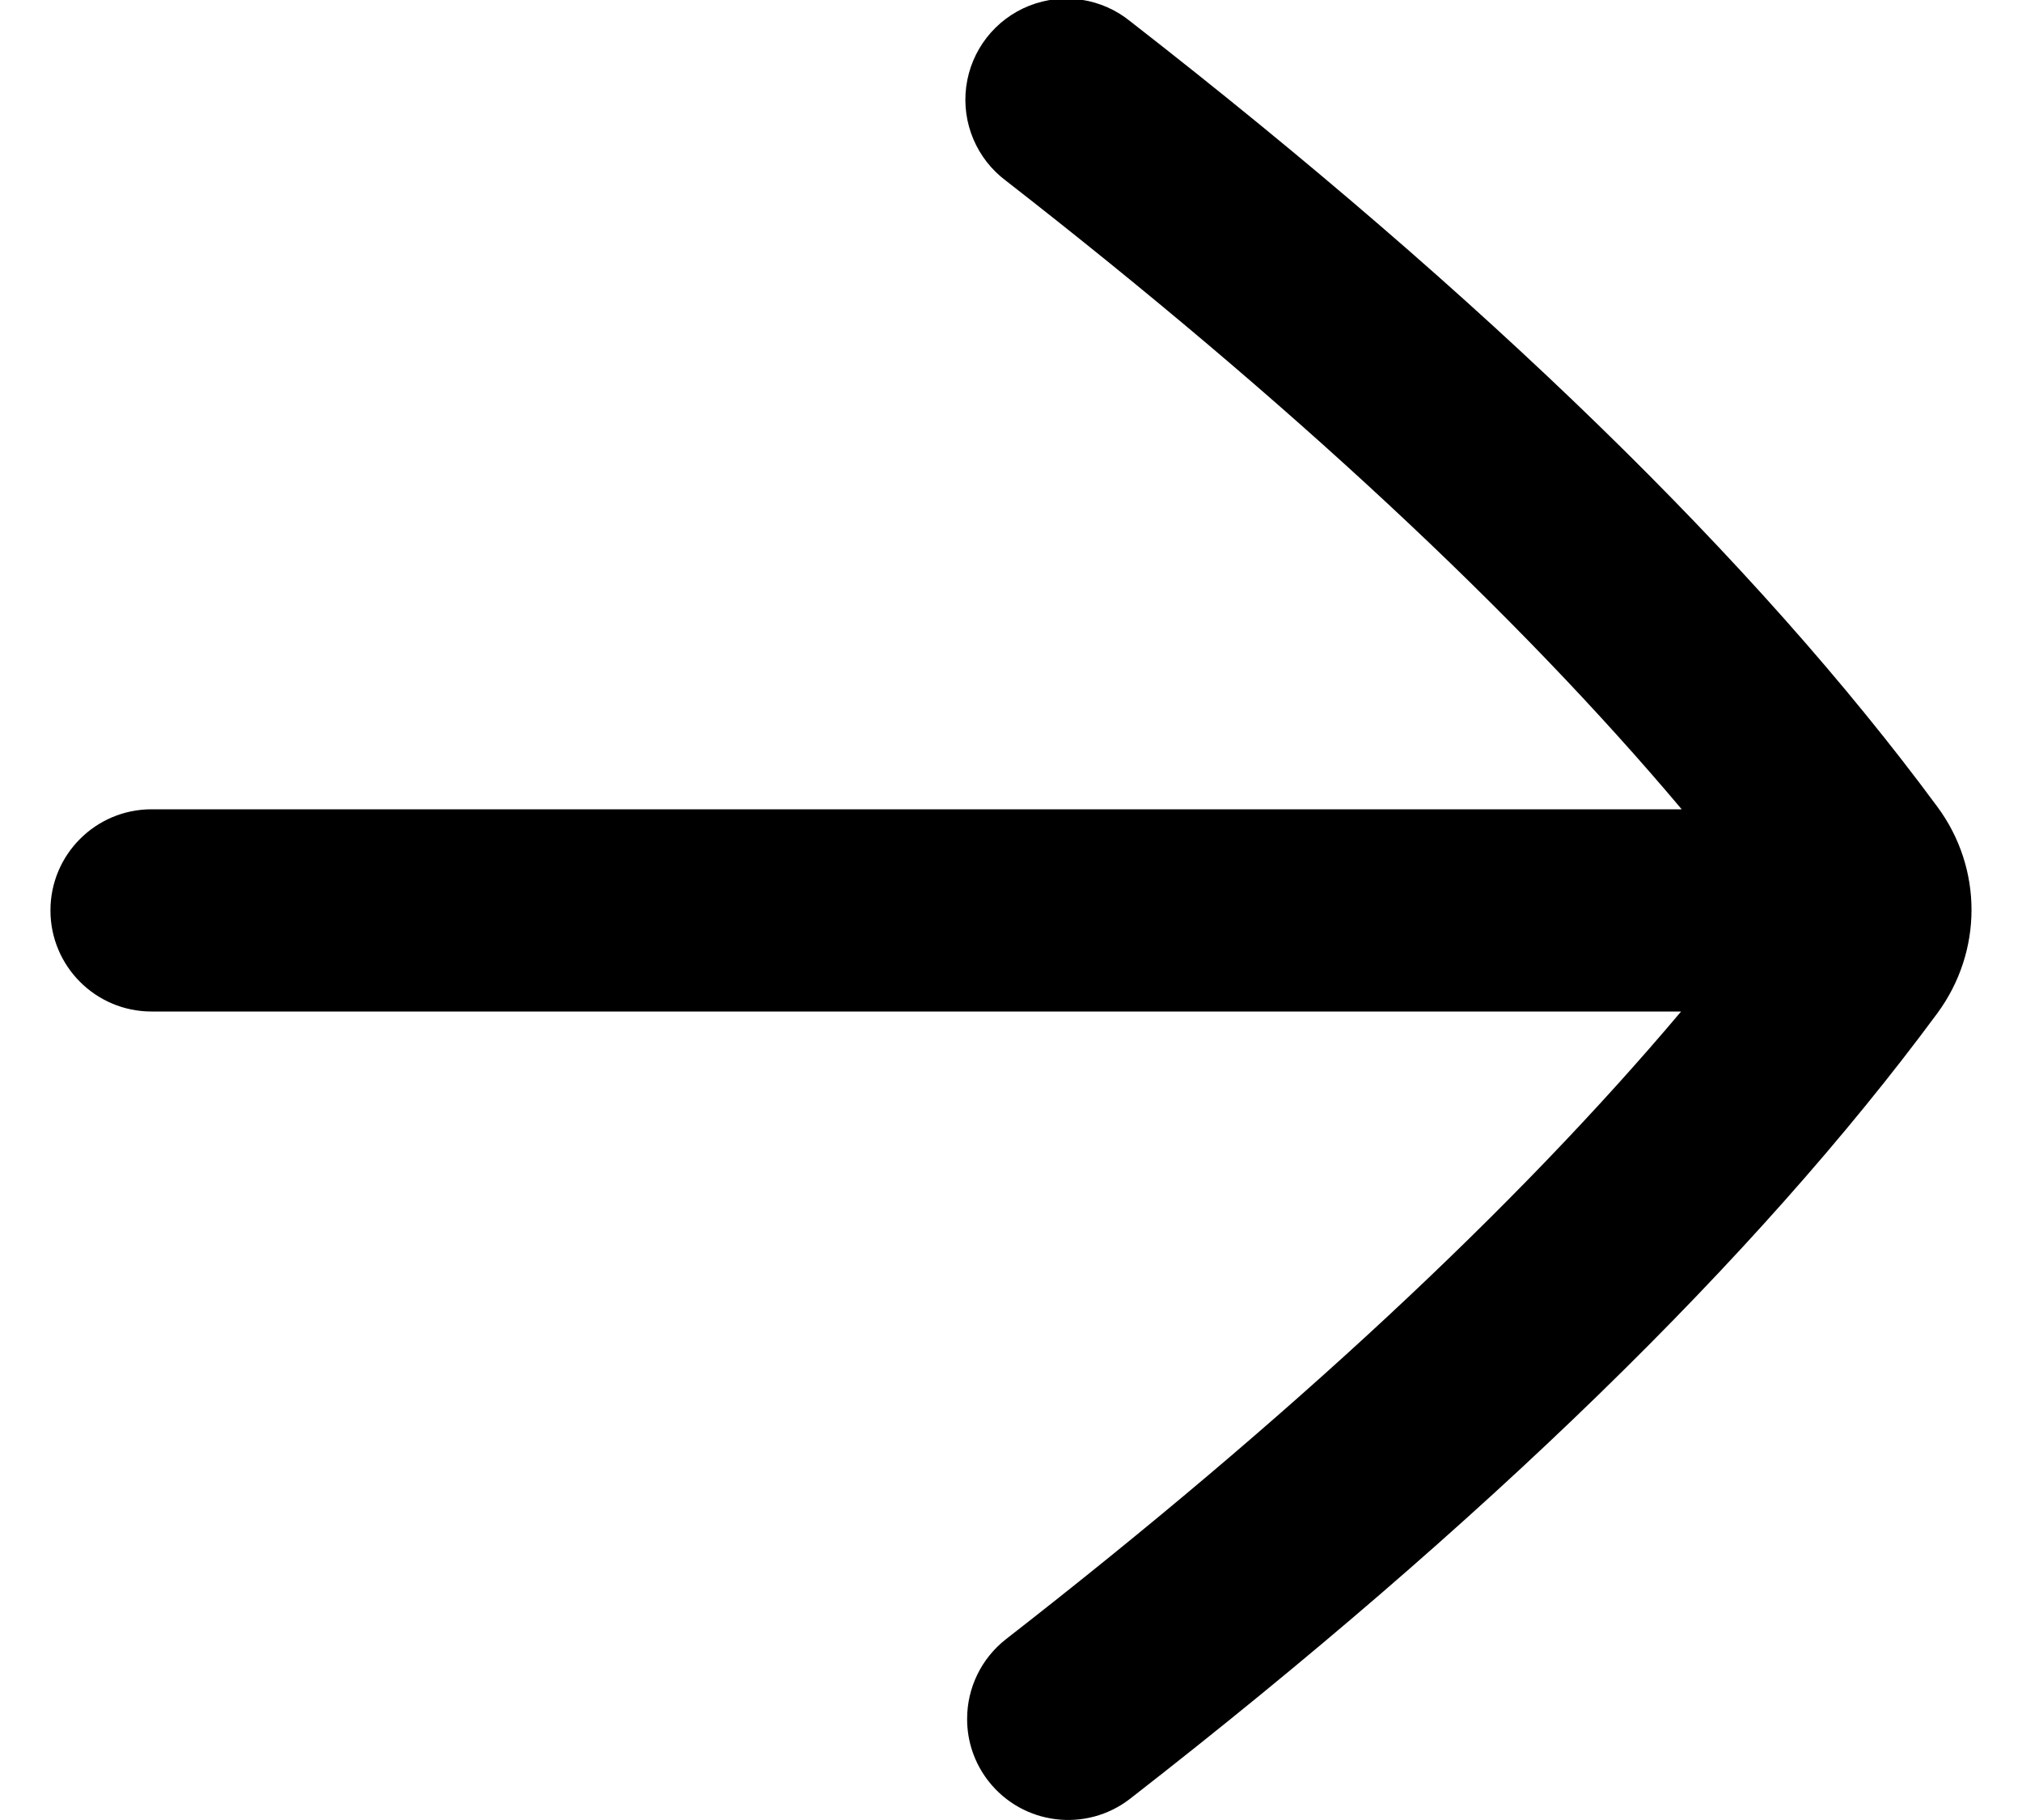
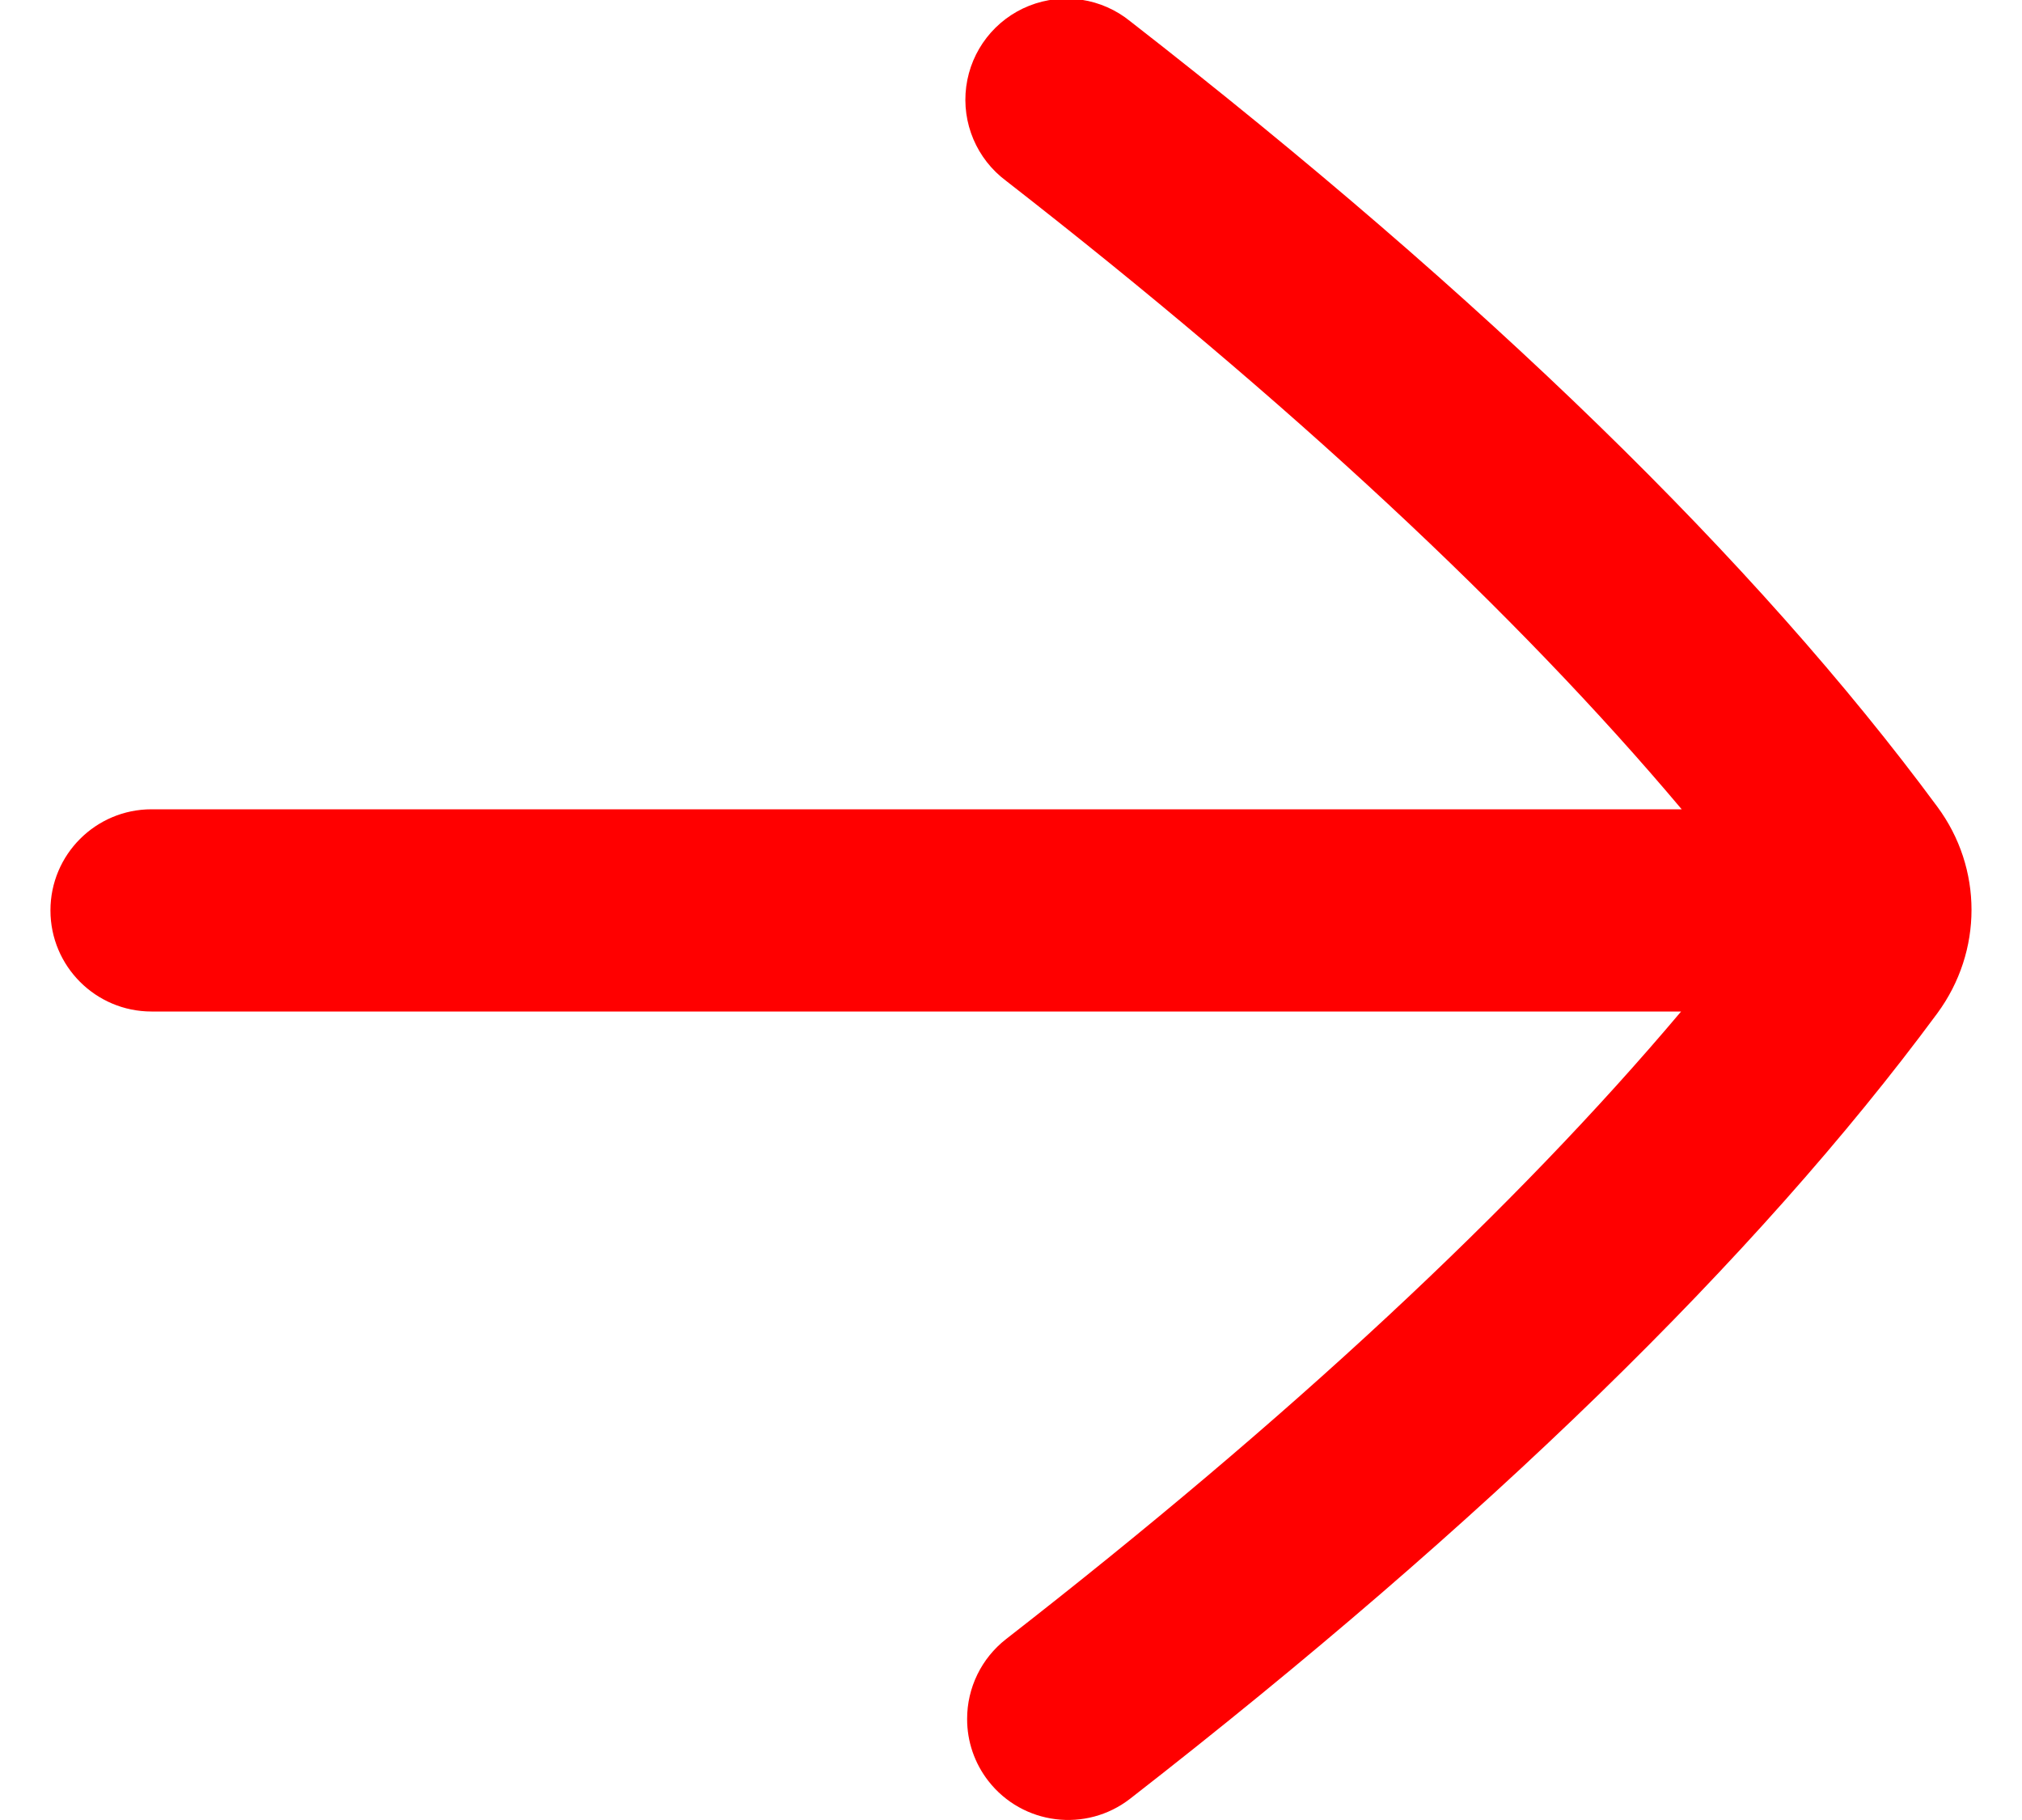
- <svg xmlns="http://www.w3.org/2000/svg" width="20" height="18" viewBox="0 0 20 18">
+ <svg xmlns="http://www.w3.org/2000/svg" width="20" height="18" viewBox="0 0 20 18" fill="red">
  <path fill-rule="evenodd" d="M11.18.211c3.506 2.728 6.192 5.342 7.982 7.767.451.608.452 1.43 0 2.044-1.792 2.426-4.478 5.04-7.983 7.767a1 1 0 01-1.403-.175.993.993 0 01-.21-.613 1 1 0 01.385-.79c2.795-2.175 5.034-4.258 6.677-6.207H1.499a1 1 0 110-2h15.135c-1.642-1.951-3.884-4.036-6.682-6.215A1 1 0 1111.18.211z">
    </path>
</svg>
